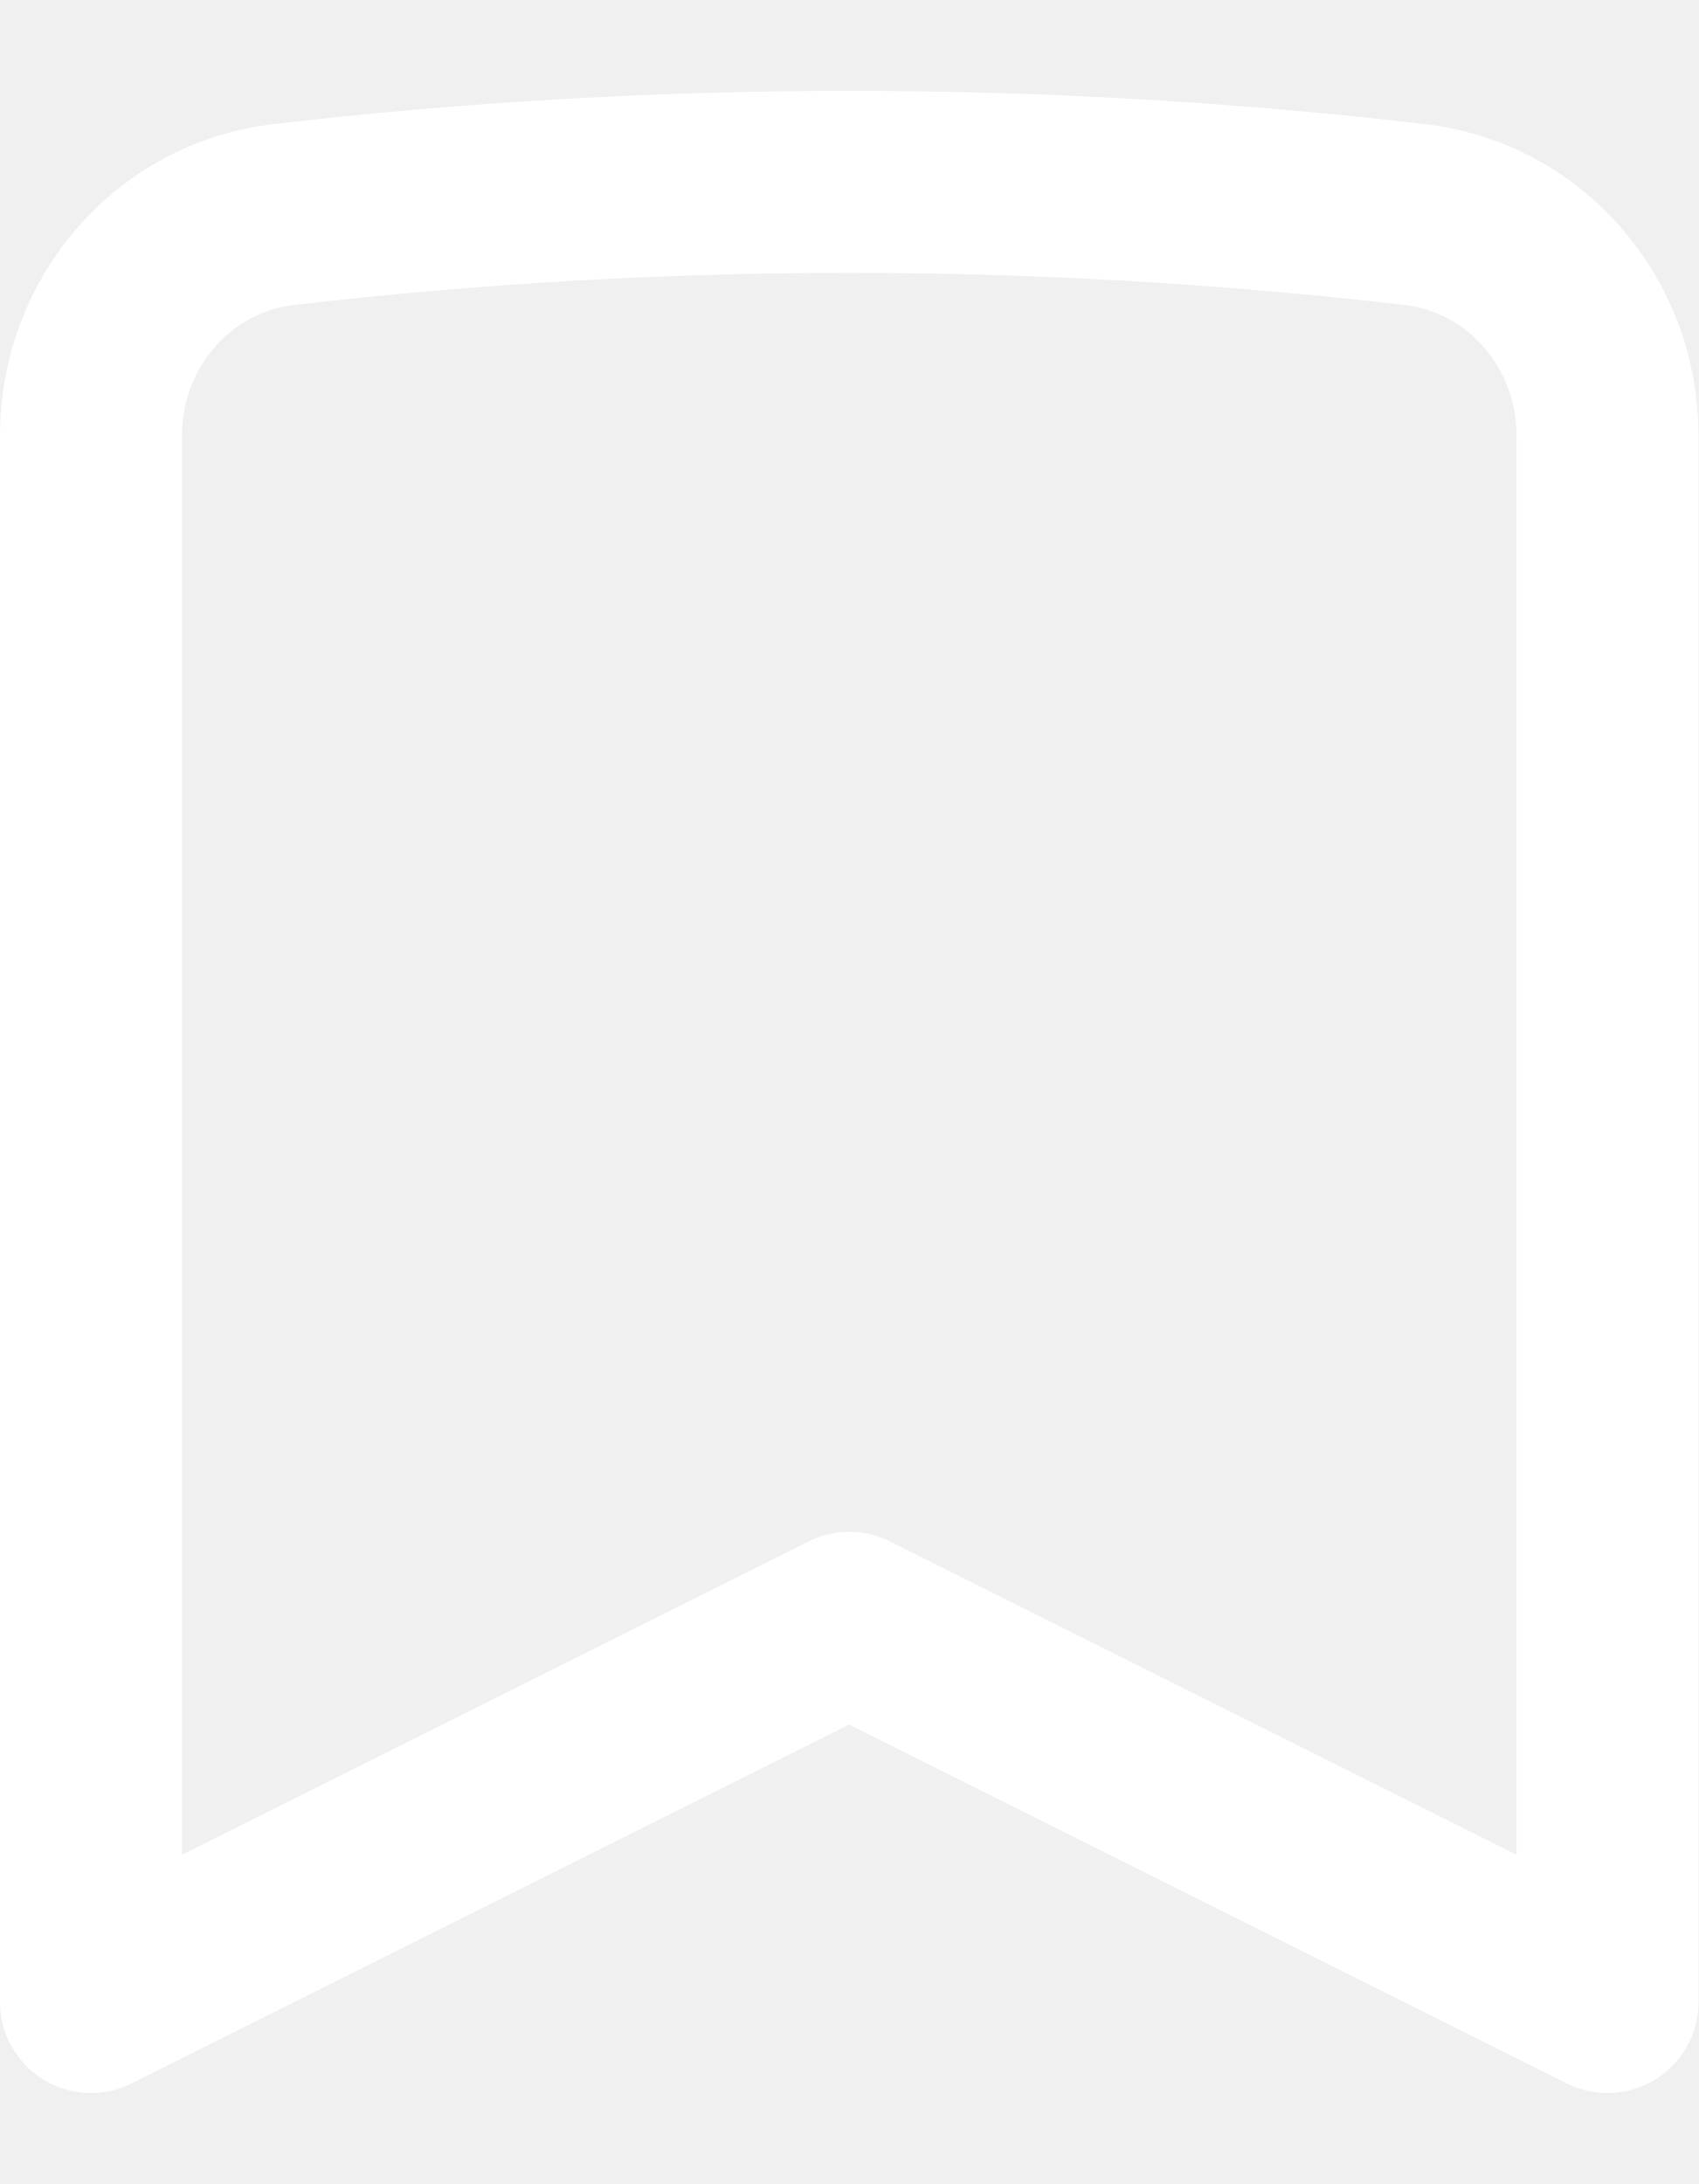
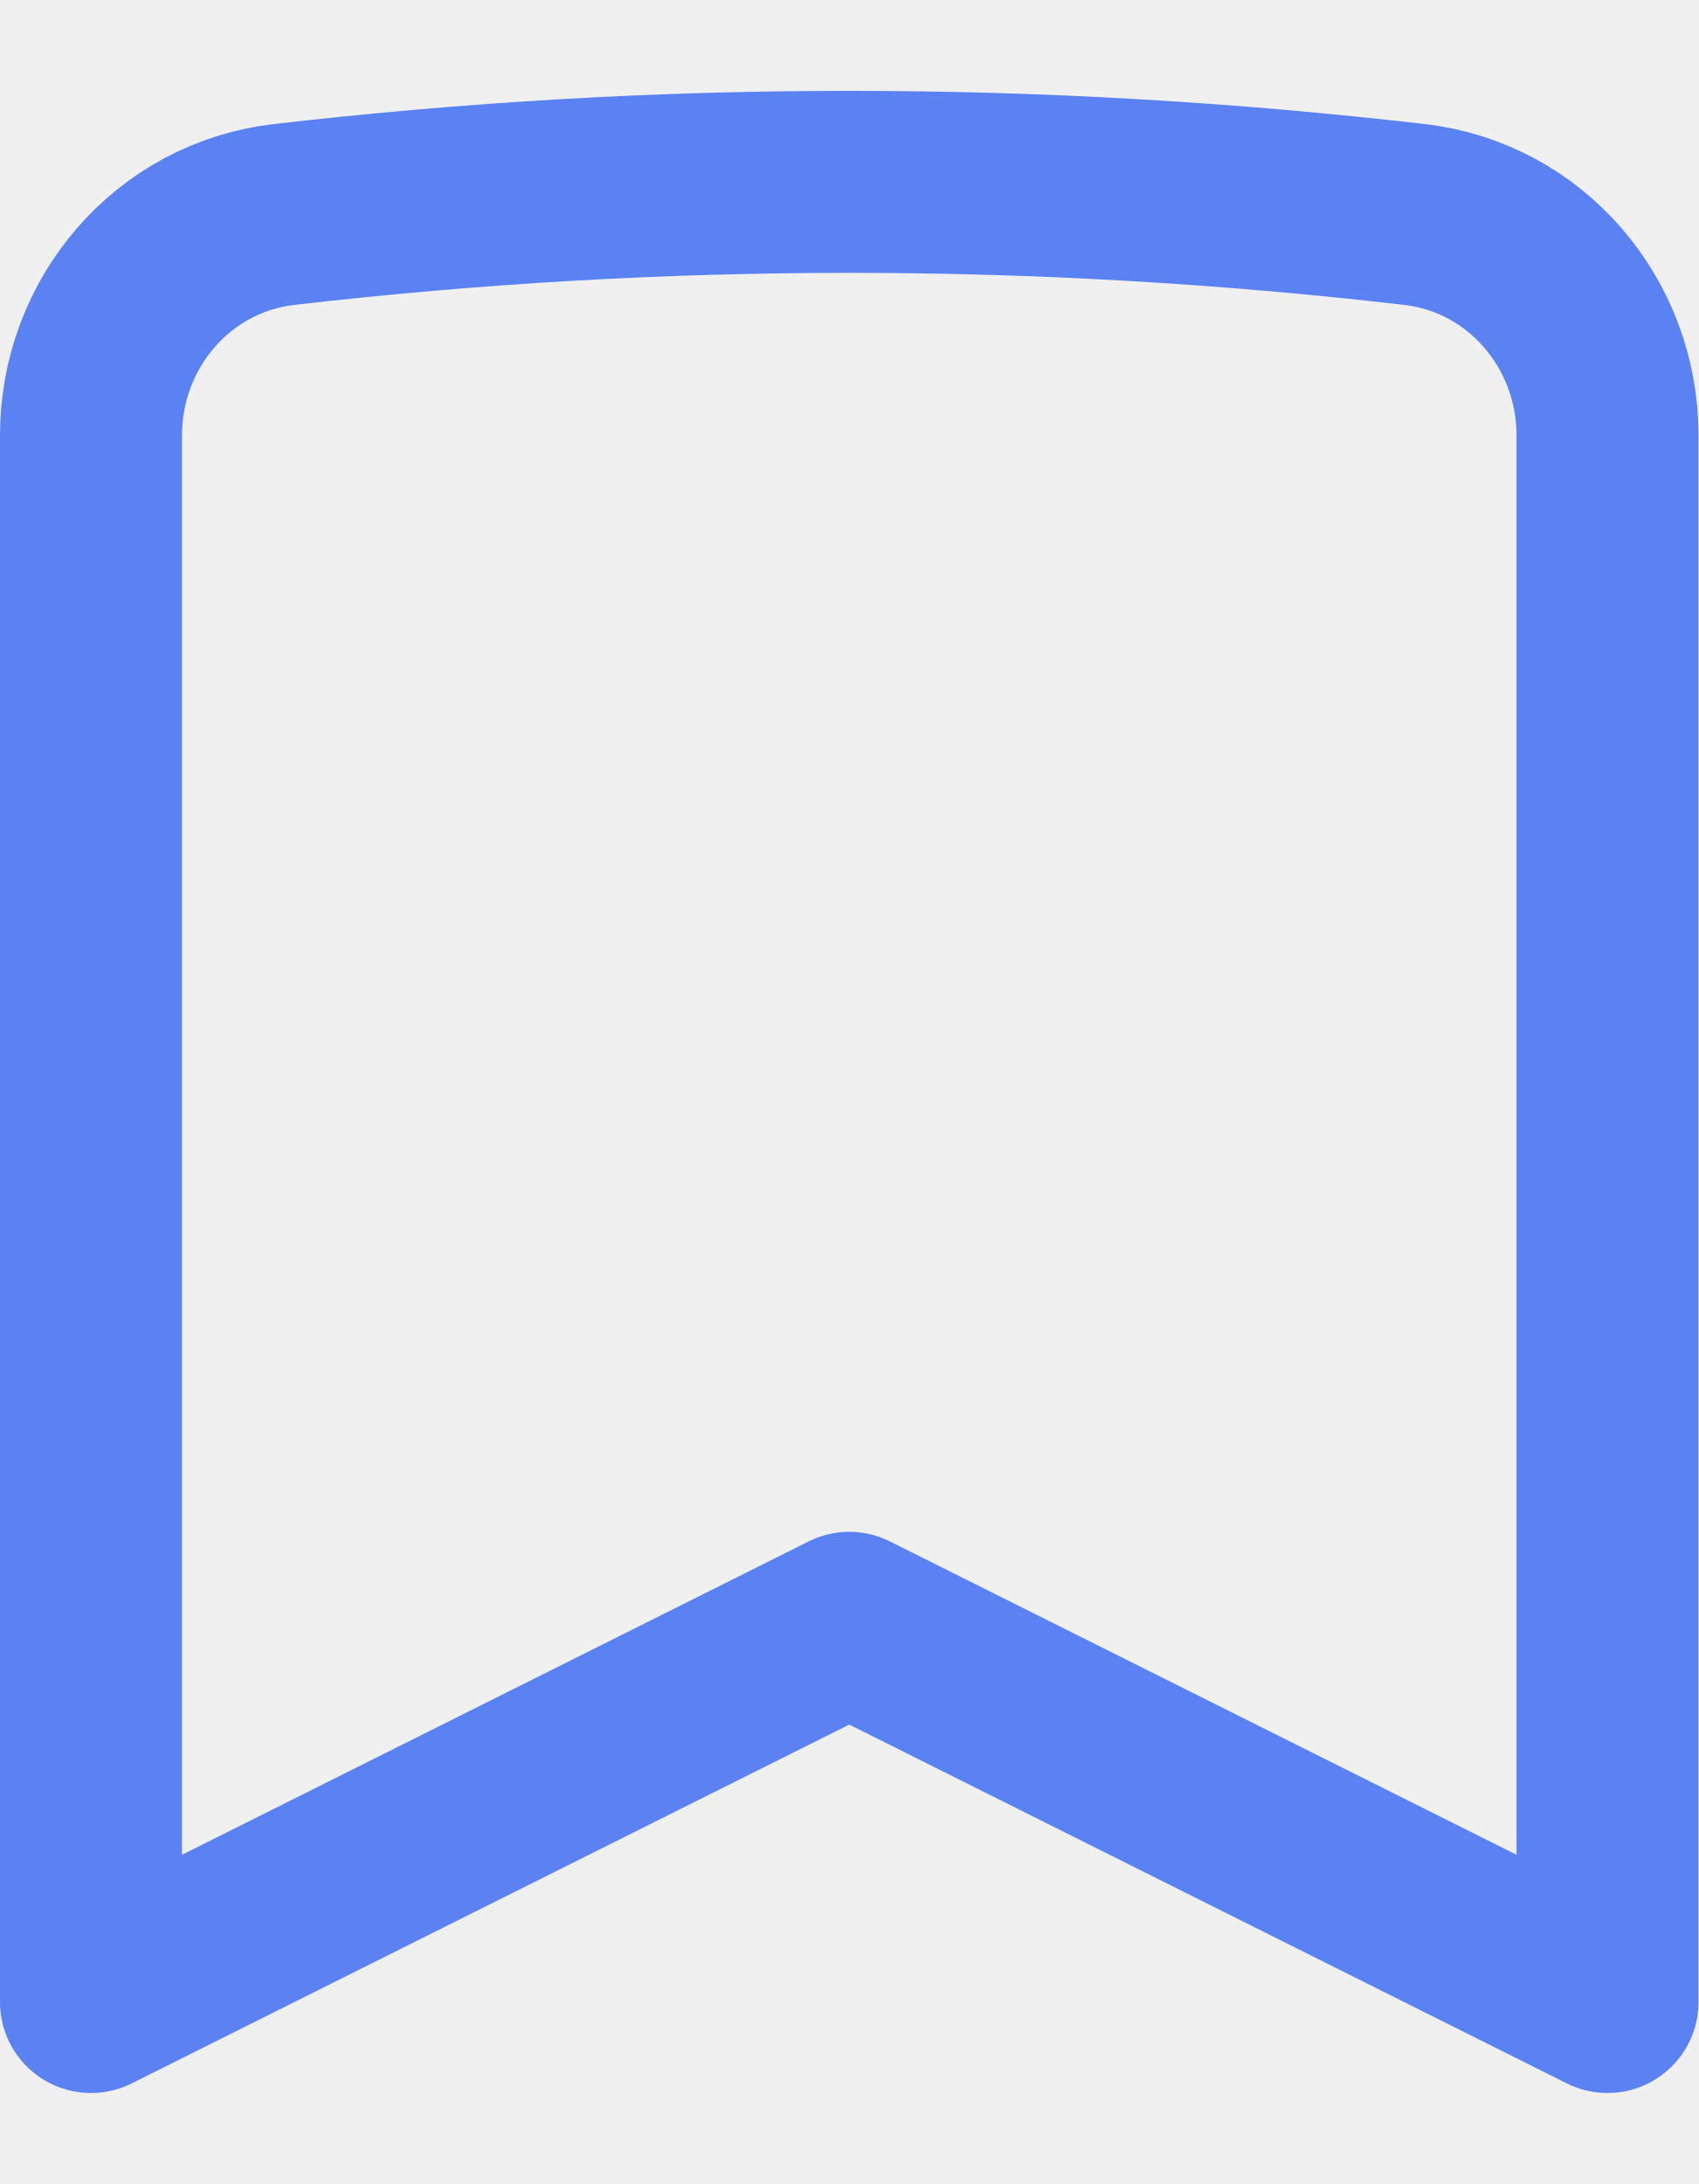
<svg xmlns="http://www.w3.org/2000/svg" width="14" height="18" viewBox="0 0 14 18" fill="none">
-   <path d="M11.661 1.768C12.578 1.875 13.25 2.666 13.25 3.589V16.5L7 13.375L0.75 16.5V3.589C0.75 2.666 1.422 1.875 2.339 1.768C5.436 1.409 8.564 1.409 11.661 1.768Z" stroke="white" stroke-width="1.5" stroke-linecap="round" stroke-linejoin="round" />
+   <path d="M11.661 1.768C12.578 1.875 13.25 2.666 13.25 3.589V16.5L7 13.375L0.75 16.5V3.589C0.75 2.666 1.422 1.875 2.339 1.768C5.436 1.409 8.564 1.409 11.661 1.768Z" stroke="#5b82f3" stroke-width="1.5" stroke-linecap="round" stroke-linejoin="round" />
</svg>
